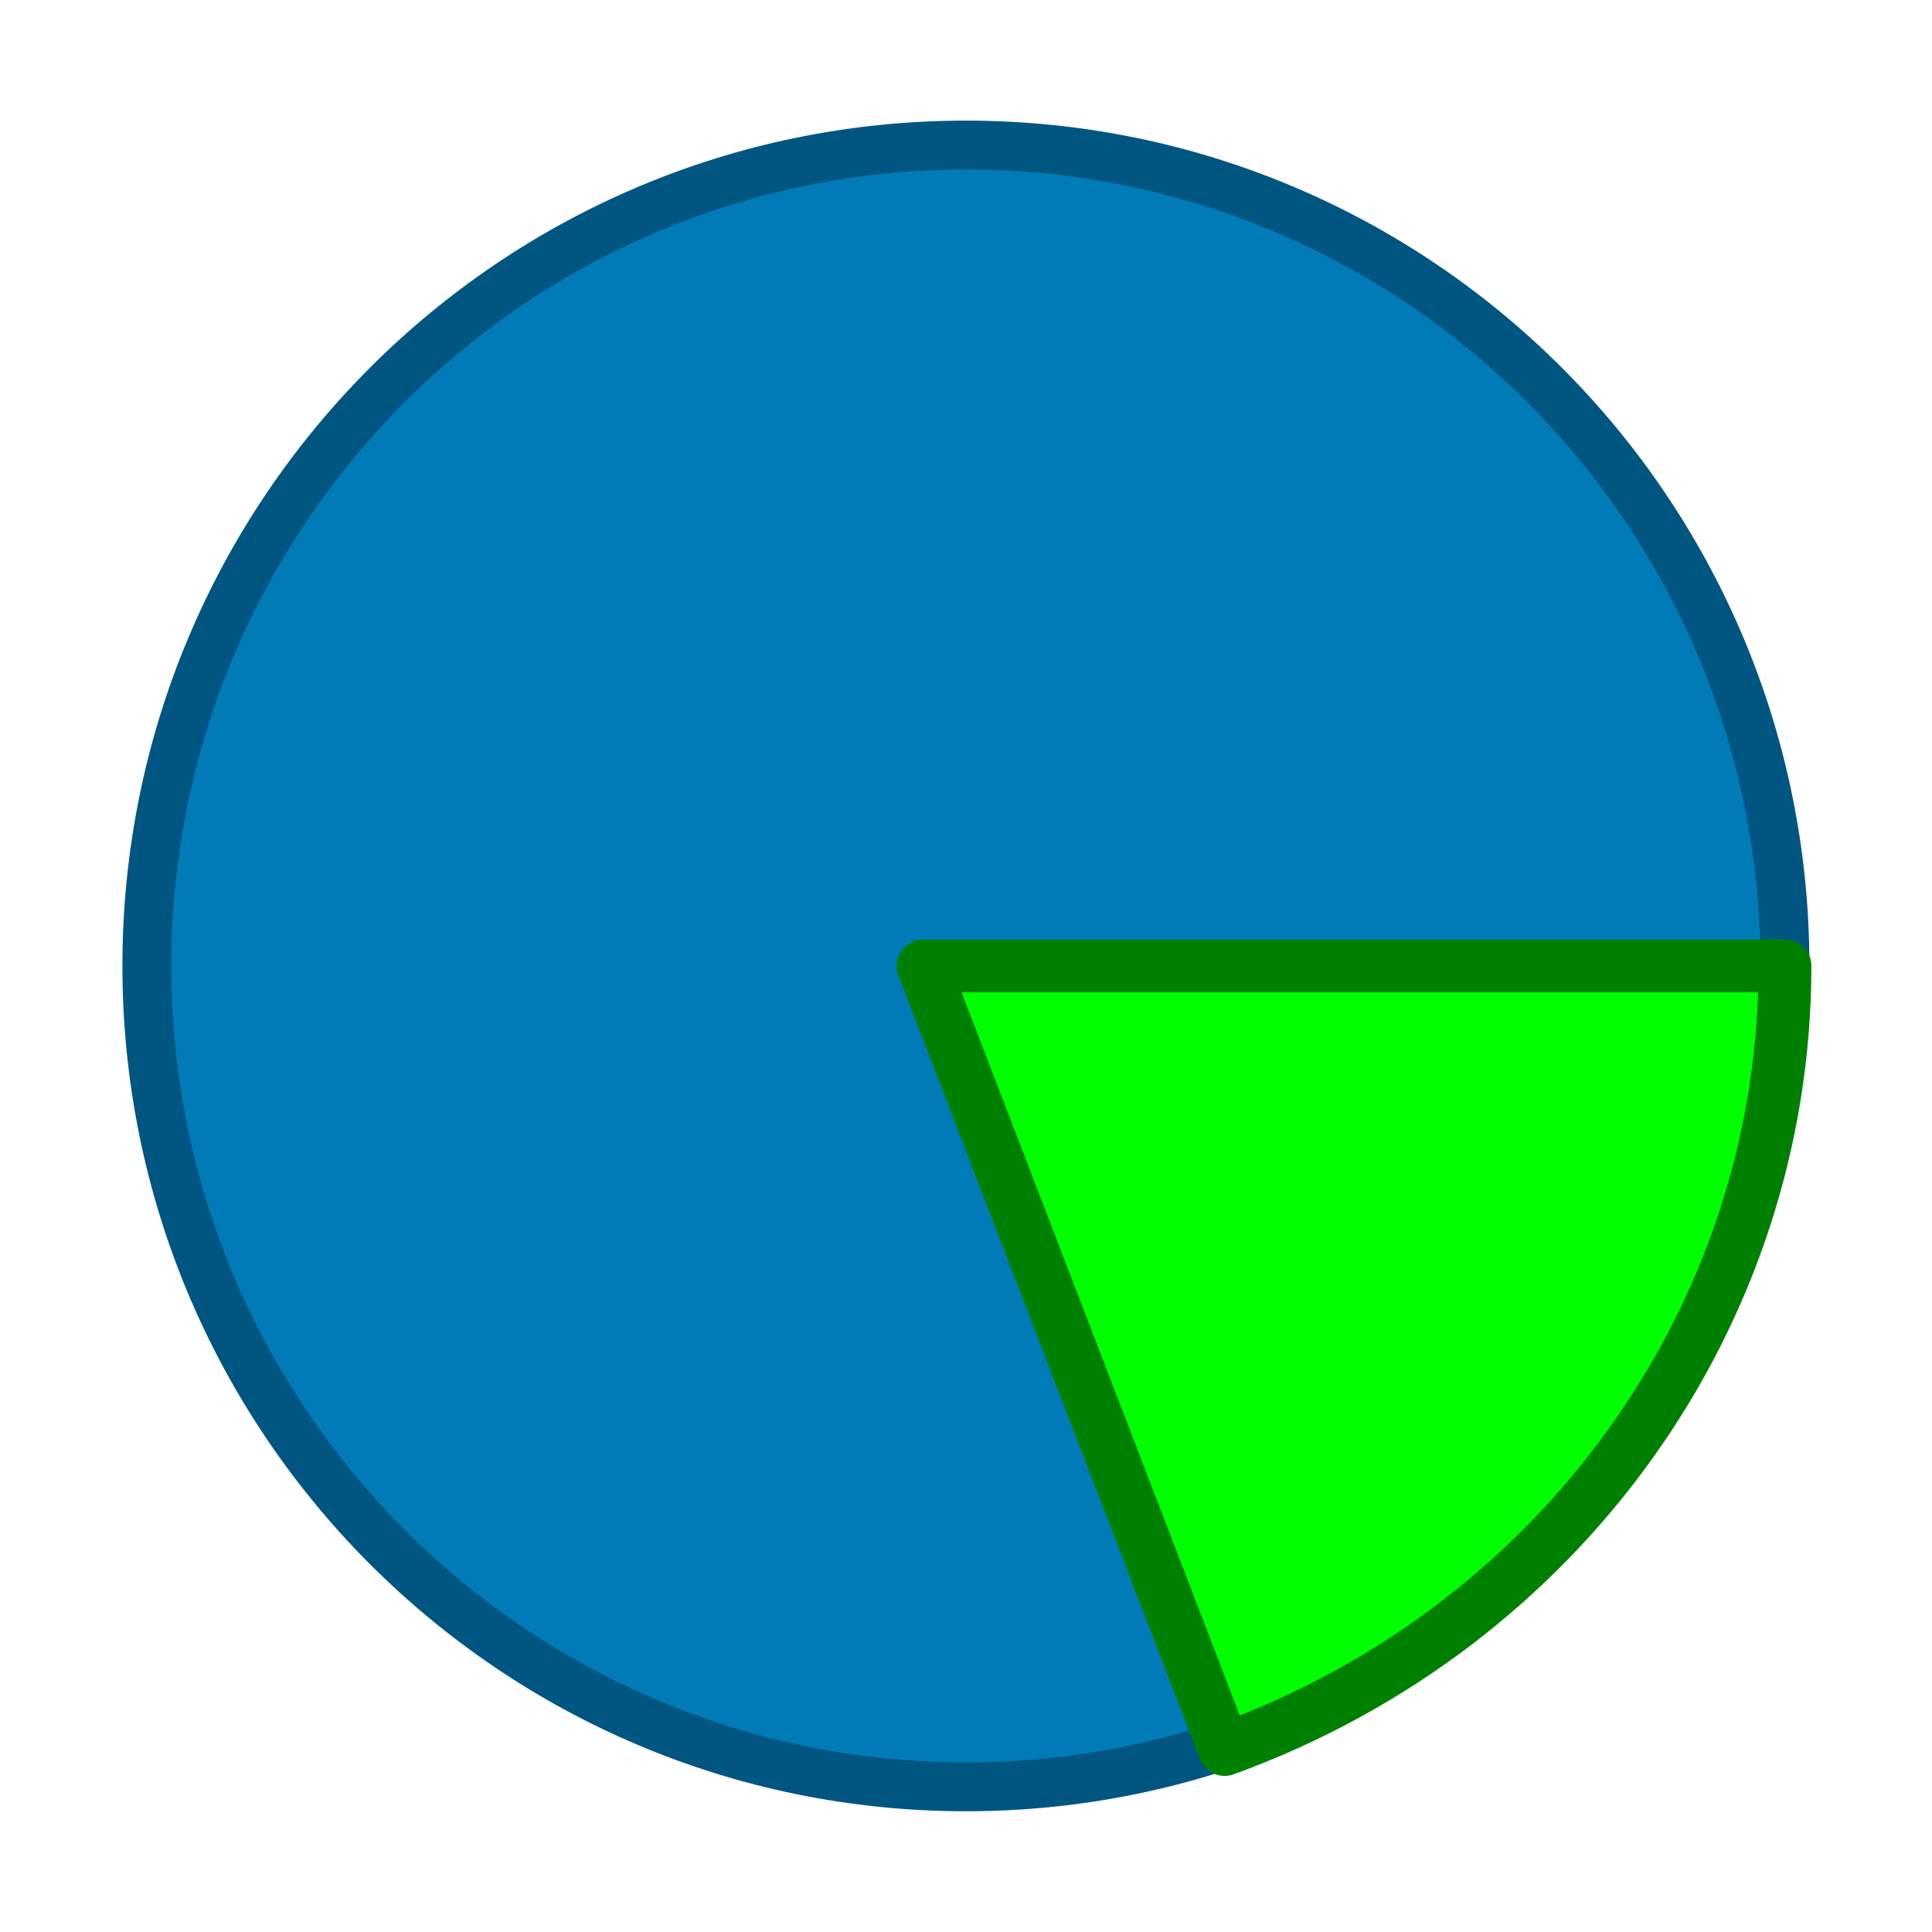
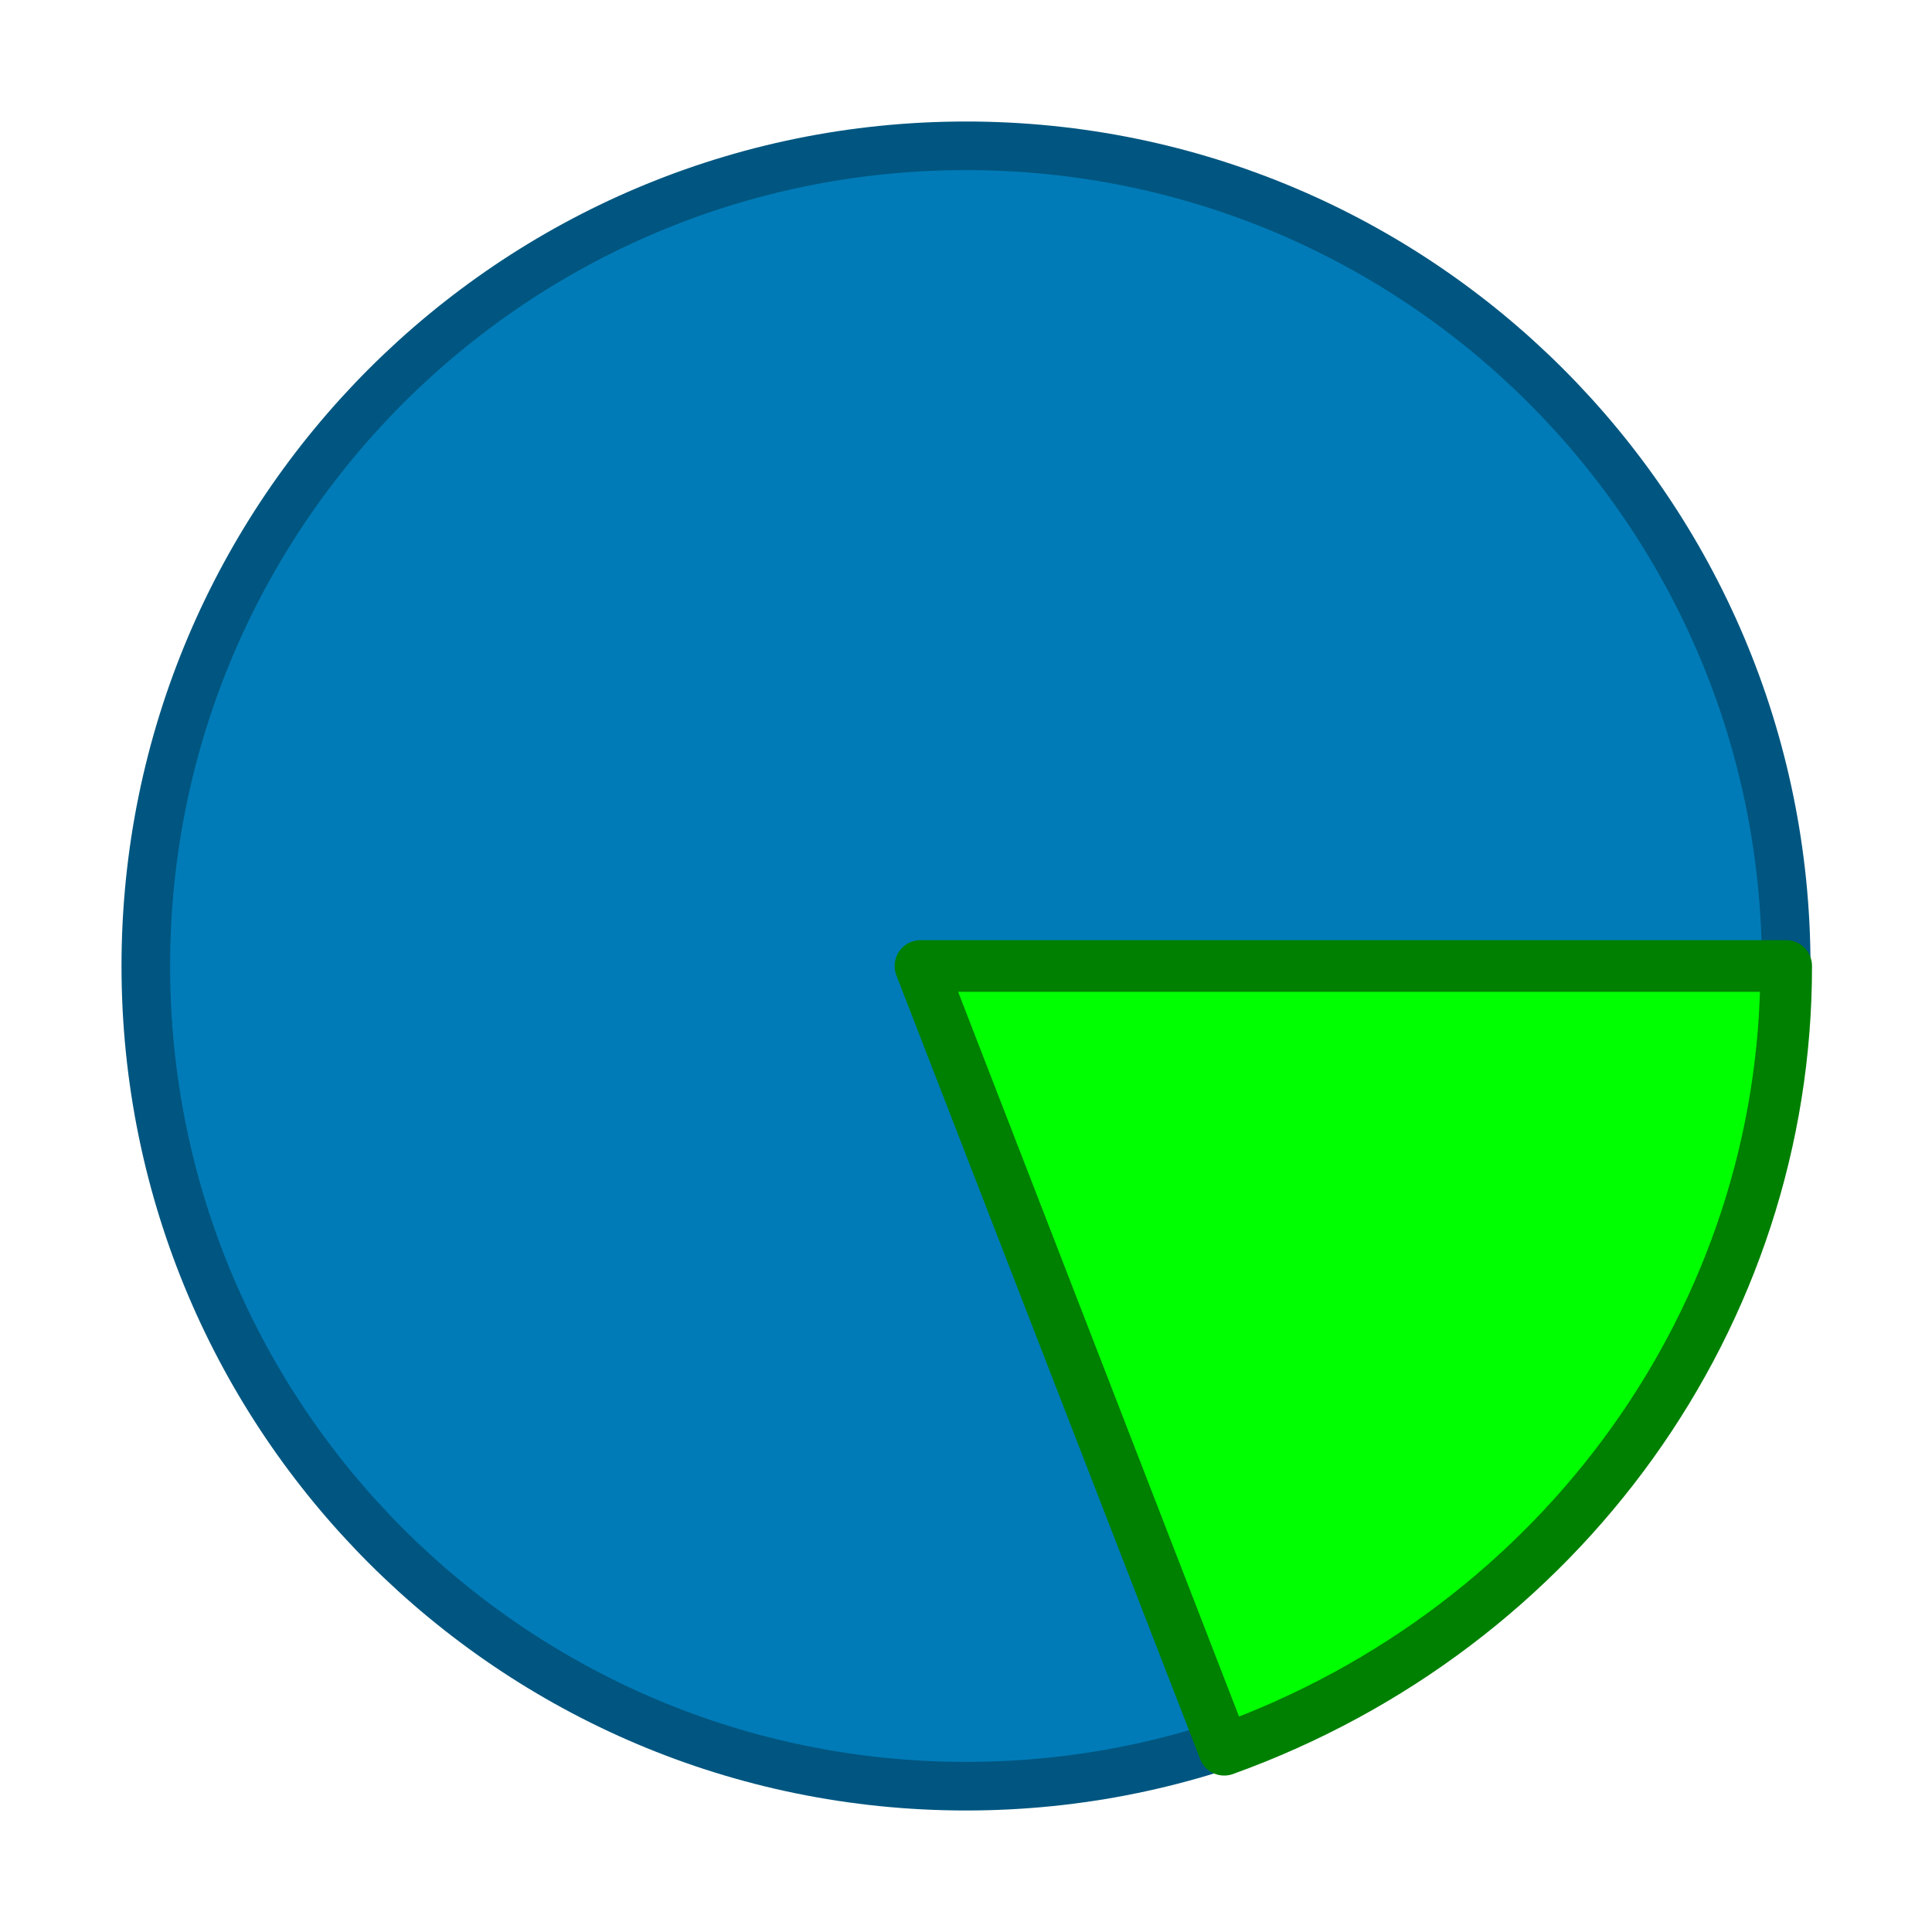
- <svg xmlns="http://www.w3.org/2000/svg" width="59.065mm" height="59.065mm" viewBox="0 0 6.364 6.364" version="1.1" id="svg35290" xml:space="preserve">
-   <defs id="defs35287" />
-   <g id="layer1" transform="translate(-139.0563,-133.7942)">
-     <ellipse style="display:inline;fill:#007bb8;fill-opacity:1;stroke:#005680;stroke-width:0.161;stroke-linecap:round;stroke-linejoin:round;stroke-dasharray:none;stroke-opacity:1" id="path14586" cx="142.238" cy="136.976" rx="2.698" ry="2.704" />
-     <path style="fill:#00ff00;fill-opacity:1;stroke:#008000;stroke-width:0.174;stroke-linecap:round;stroke-linejoin:round;stroke-dasharray:none;stroke-opacity:1" id="path14640" d="m 144.936,136.976 a 2.839,2.755 0 0 1 -1.846,2.581 l -0.993,-2.581 z" />
+ <svg xmlns="http://www.w3.org/2000/svg" width="223.24" height="223.24" viewBox="0 0 6.36 6.36">
+   <g stroke-linecap="round" stroke-linejoin="round" transform="translate(-139.06 -133.8)">
+     <circle cx="142.24" cy="136.98" r="2.7" fill="#007bb8" stroke="#005680" stroke-width=".16" />
+     <path fill="#0f0" stroke="green" stroke-width=".17" d="M144.94 136.98a2.84 2.75 0 0 1-1.85 2.58l-1-2.58z" />
  </g>
</svg>
